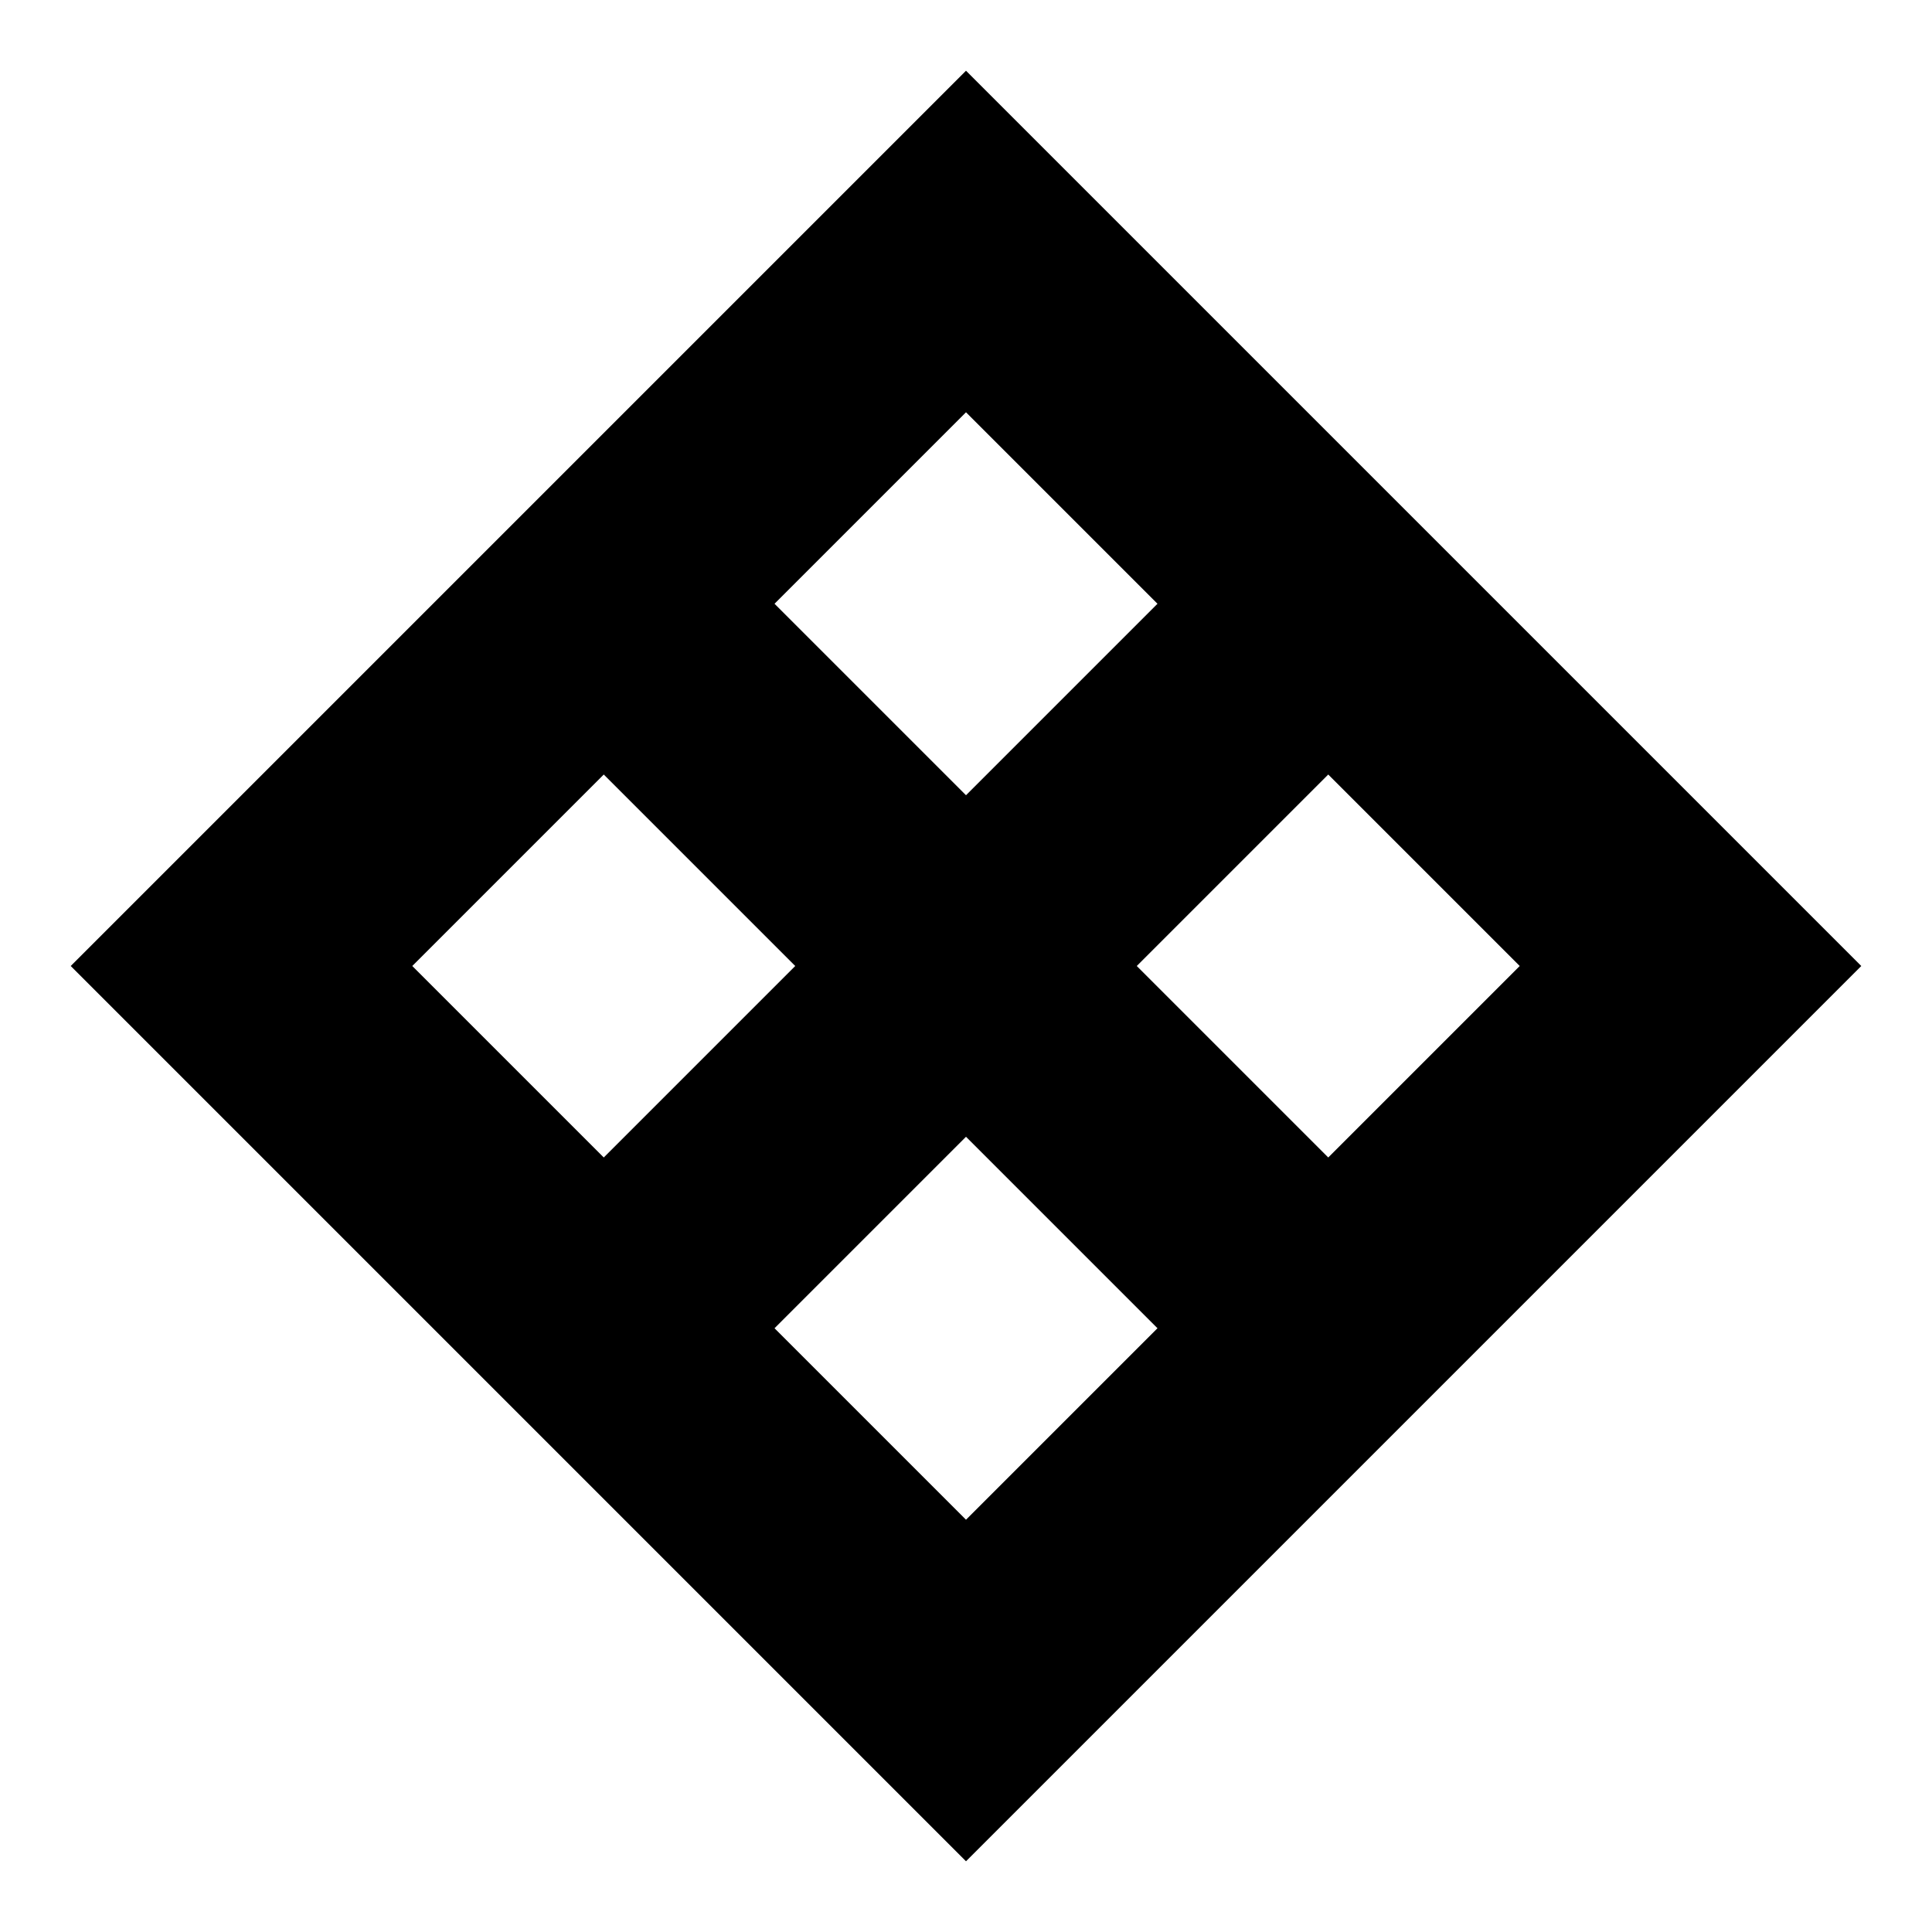
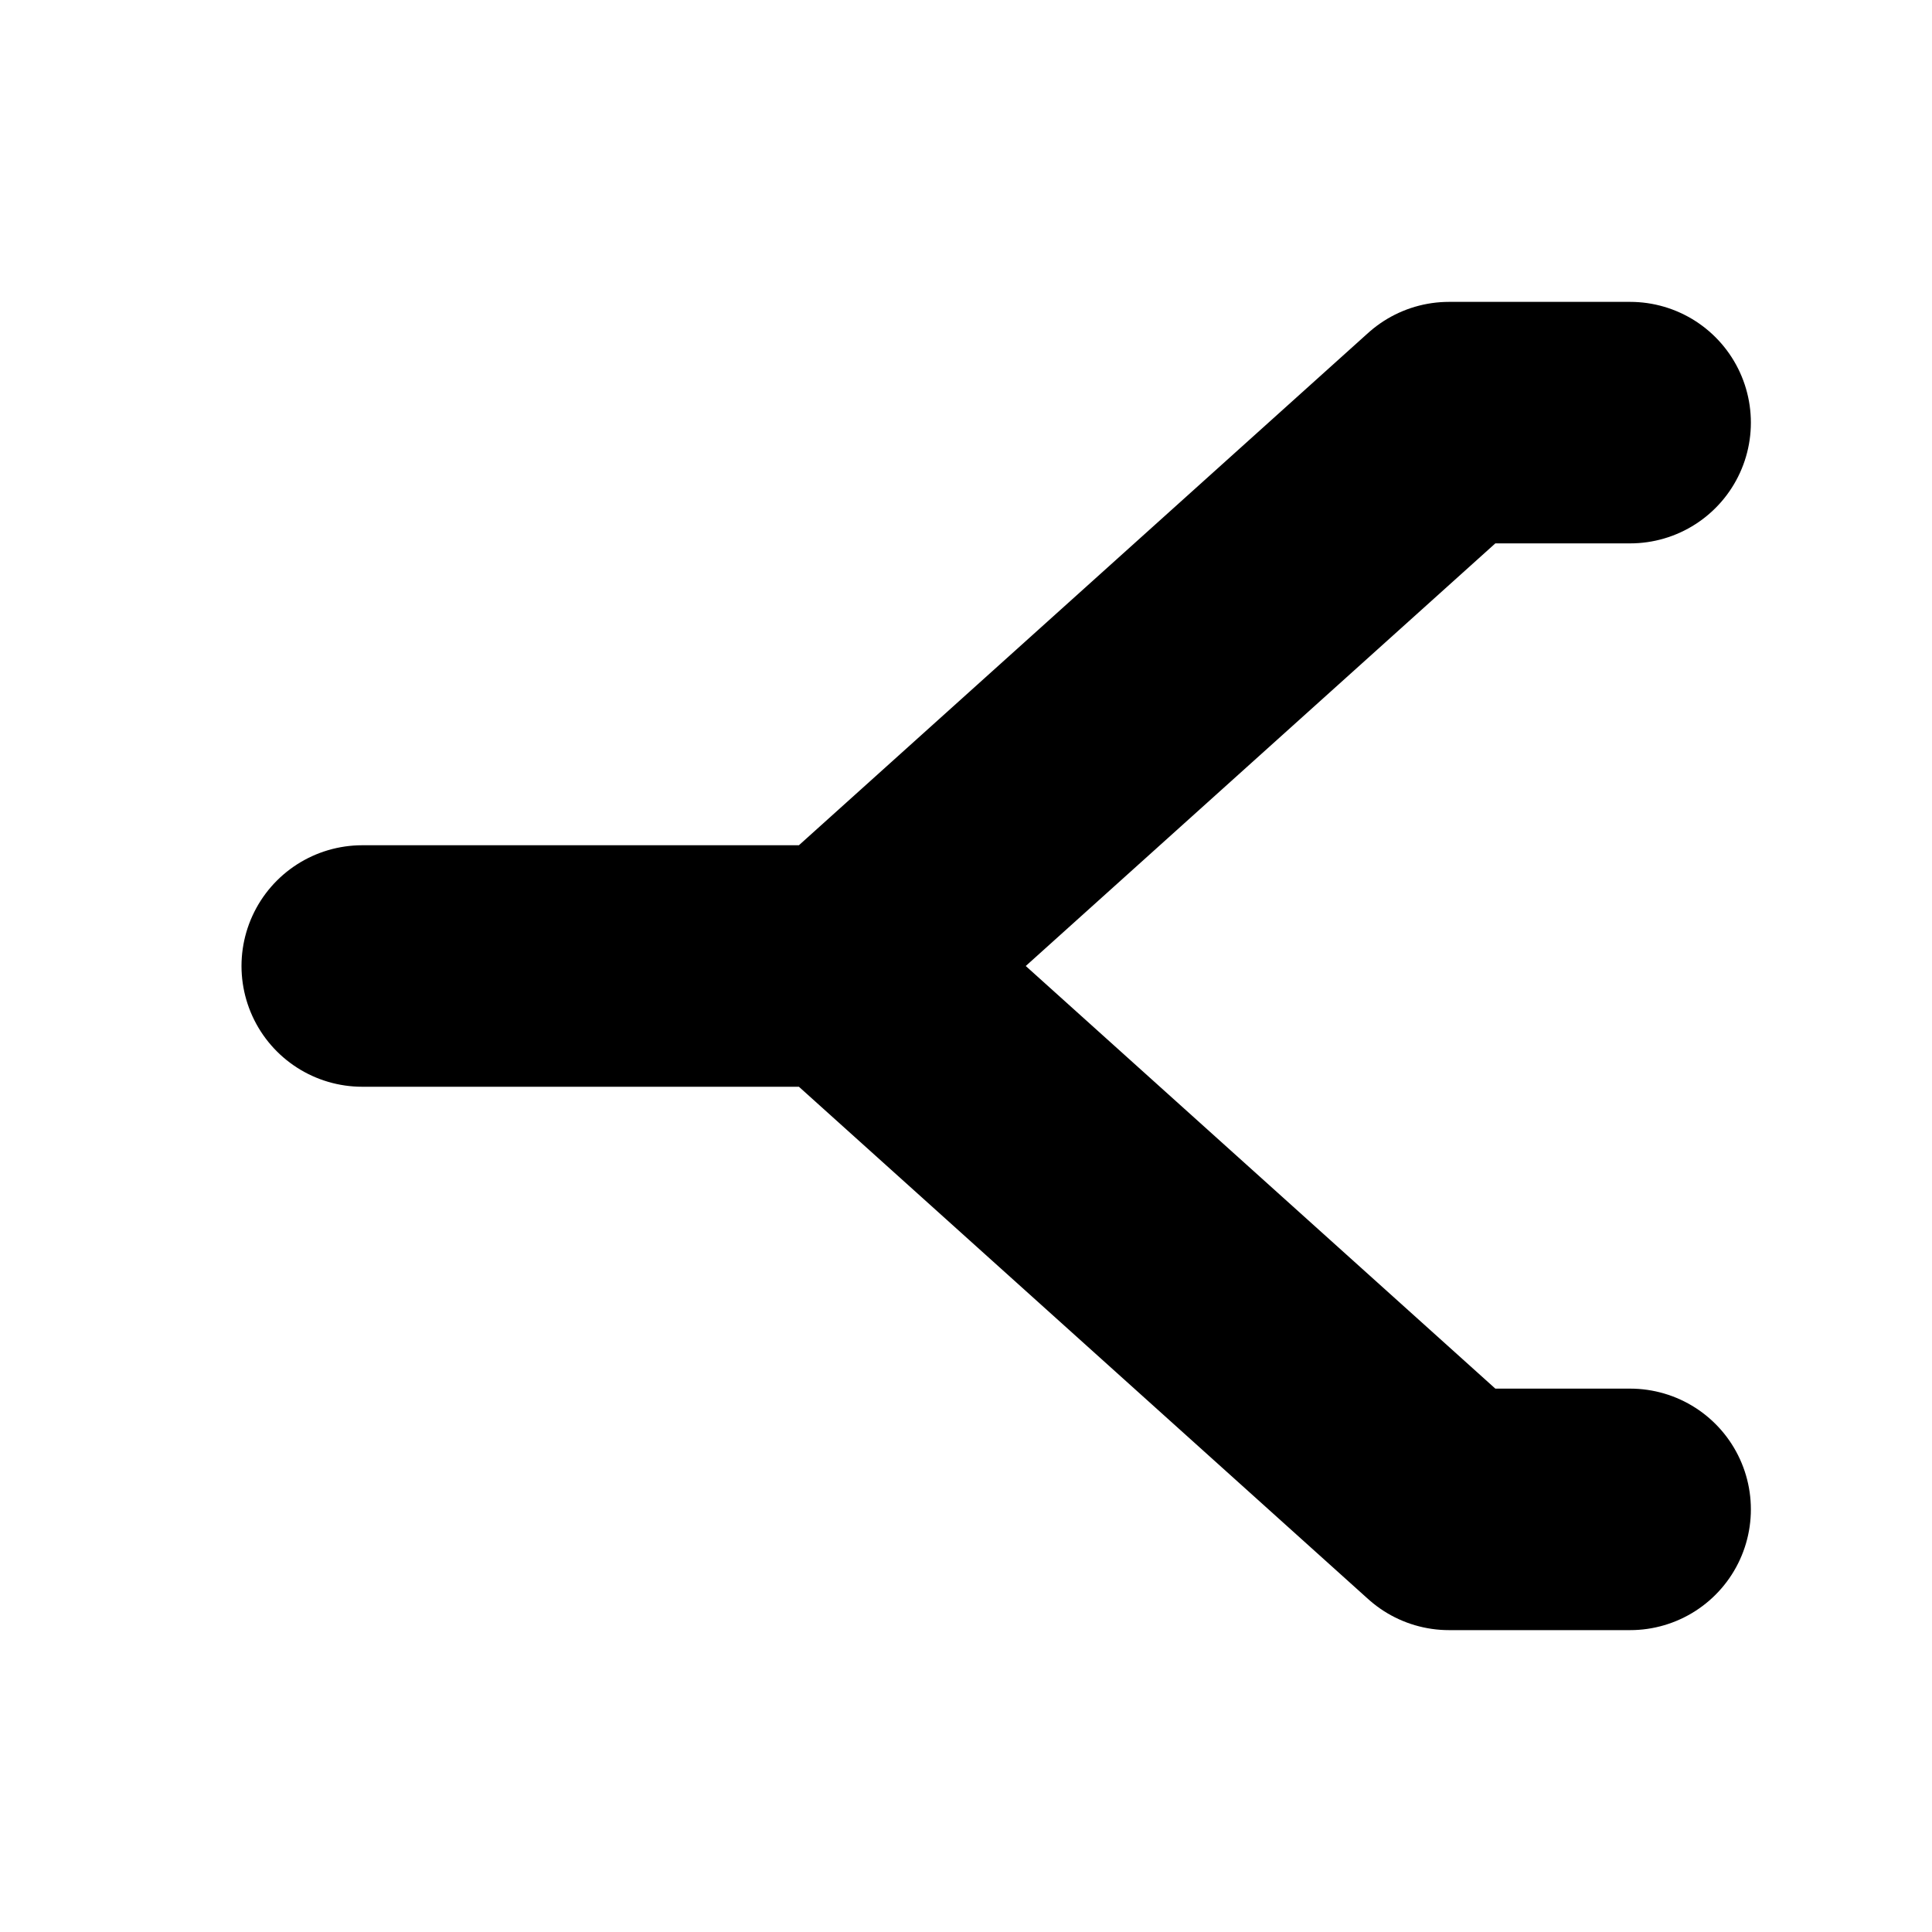
- <svg xmlns="http://www.w3.org/2000/svg" viewBox="0 0 16 16" fill="none" stroke="currentColor" stroke-width="2">
-   <path d="M8 2l6 6-6 6-6-6z" />
-   <line x1="5.5" y1="5.5" x2="10.5" y2="10.5" />
-   <line x1="10.5" y1="5.5" x2="5.5" y2="10.5" />
+ <svg xmlns="http://www.w3.org/2000/svg" viewBox="0 0 16 16" fill="none" stroke="currentColor" stroke-width="2" stroke-linecap="round" stroke-linejoin="round">
+   <path d="M3 8h4M12 3.5h1.5M12 12.5h1.5M7 8l5-4.5M7 8l5 4.5" />
</svg>
